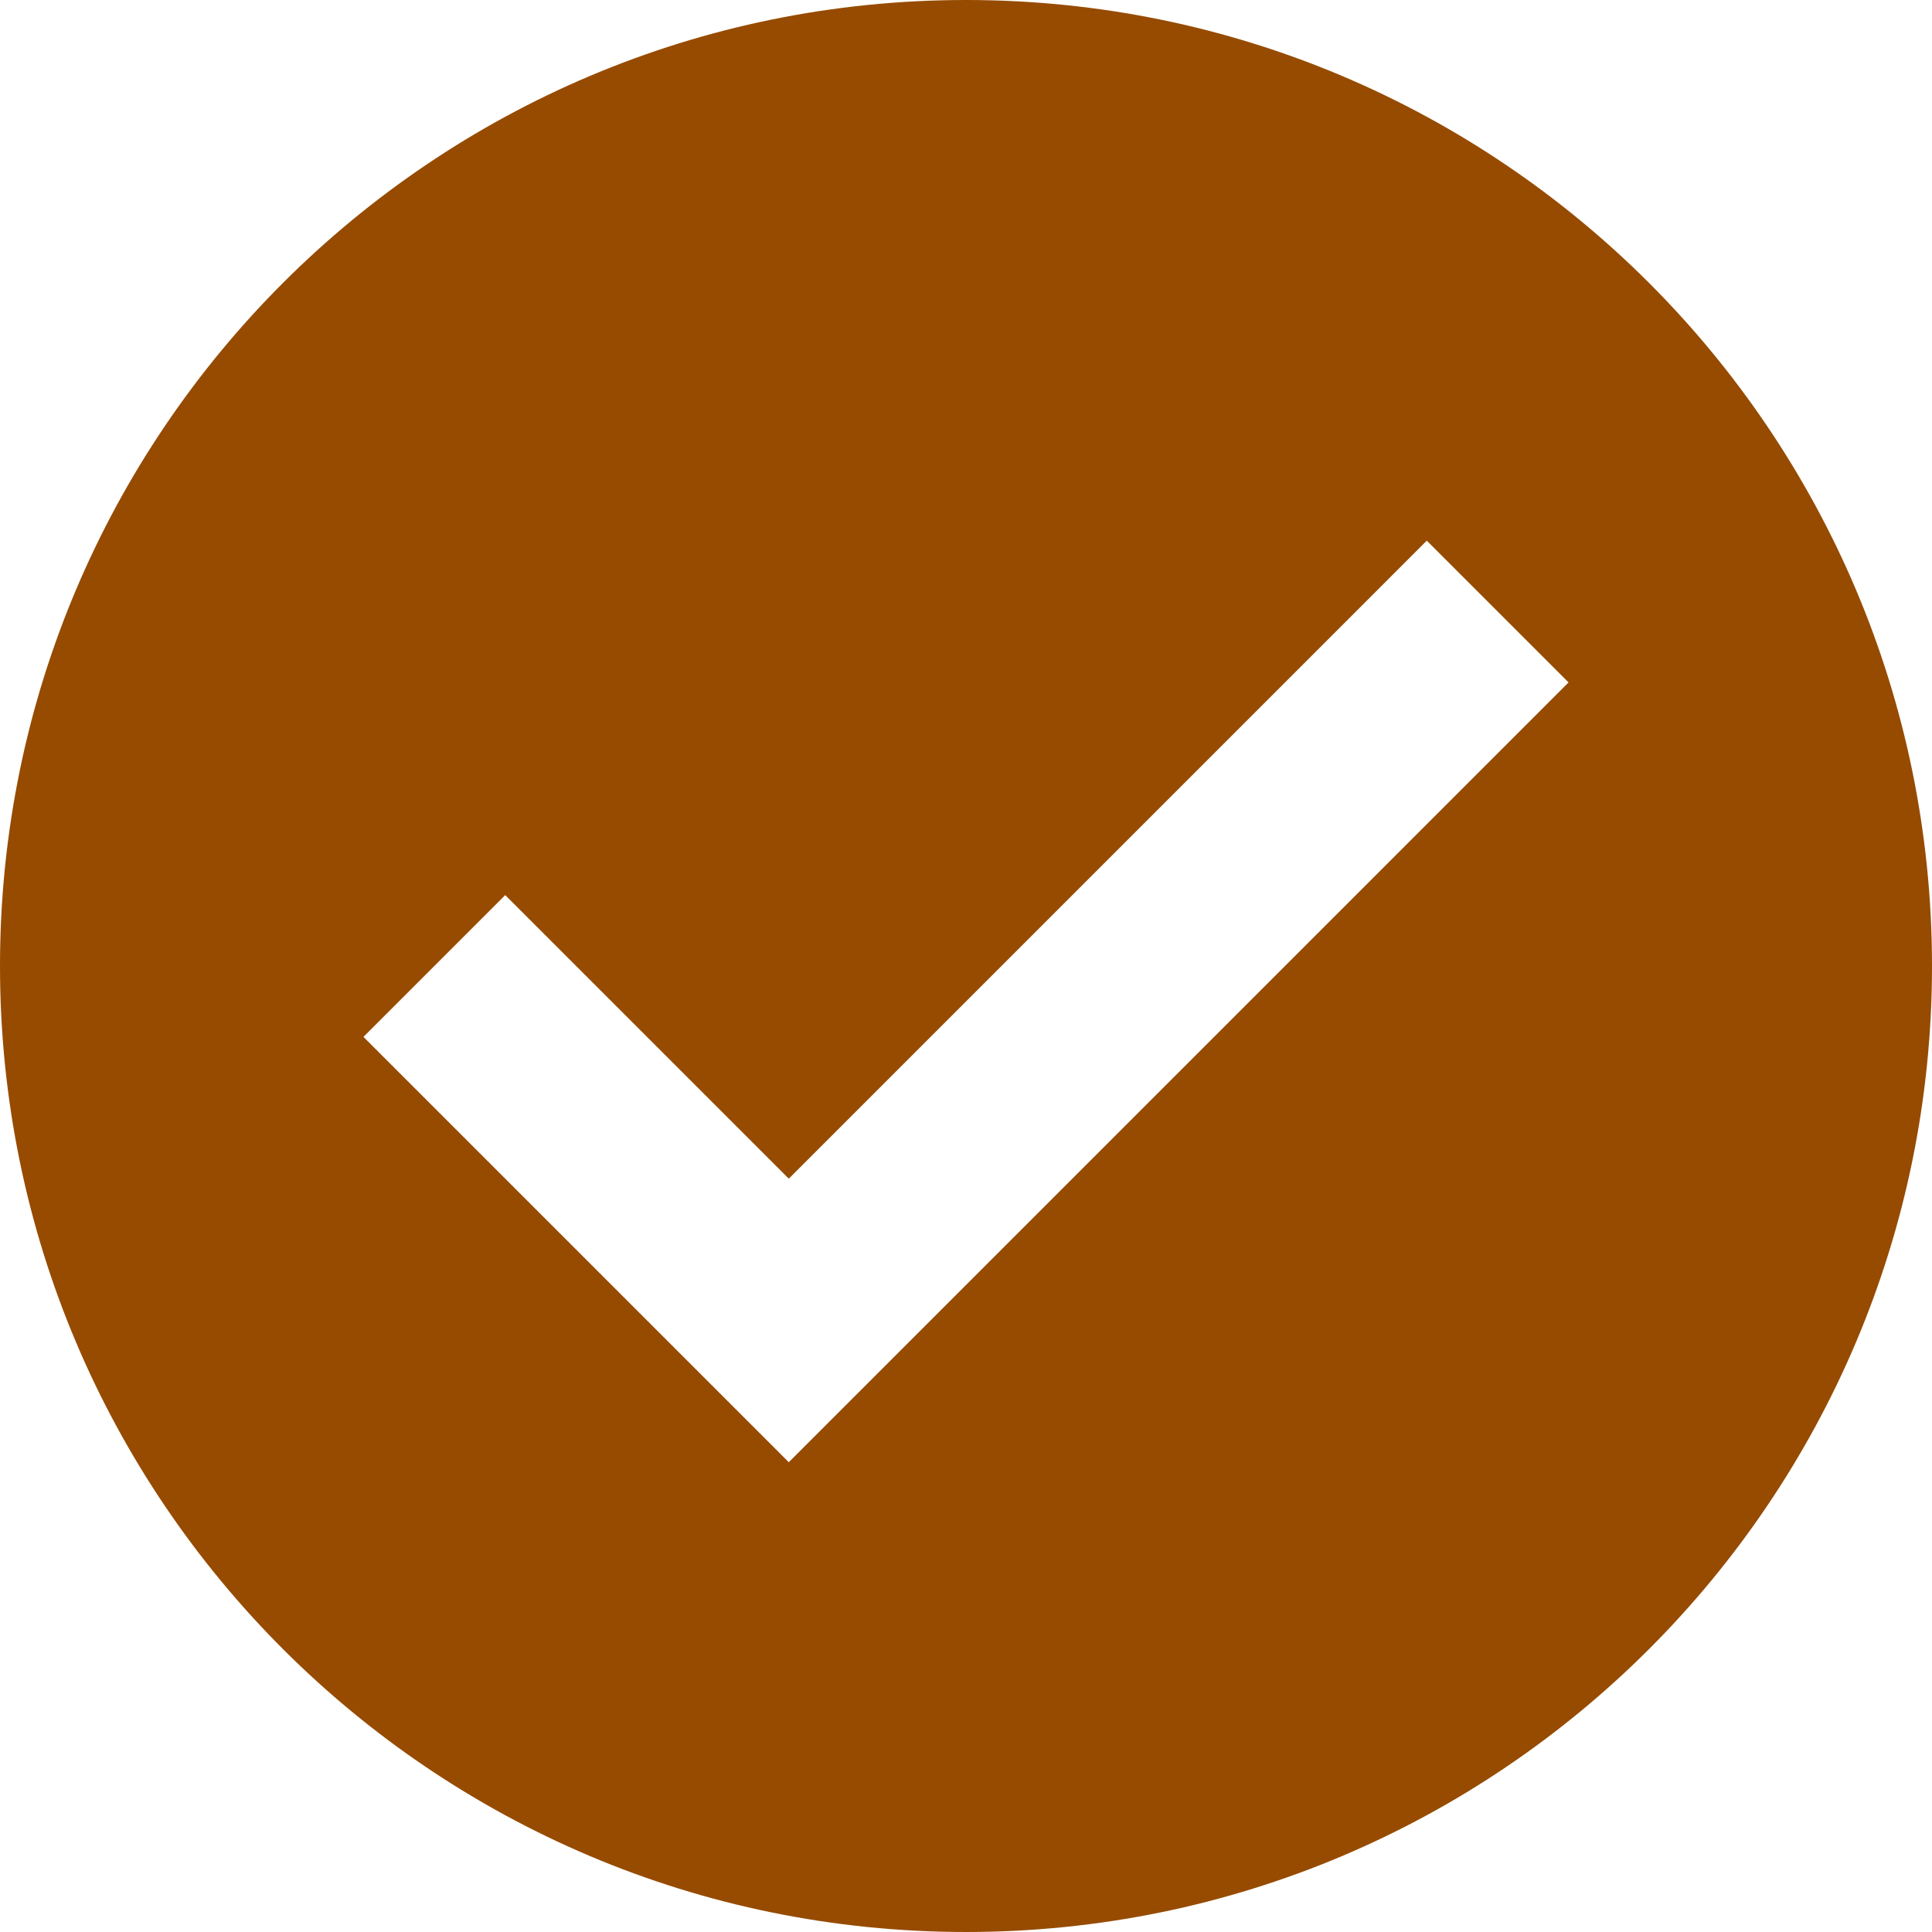
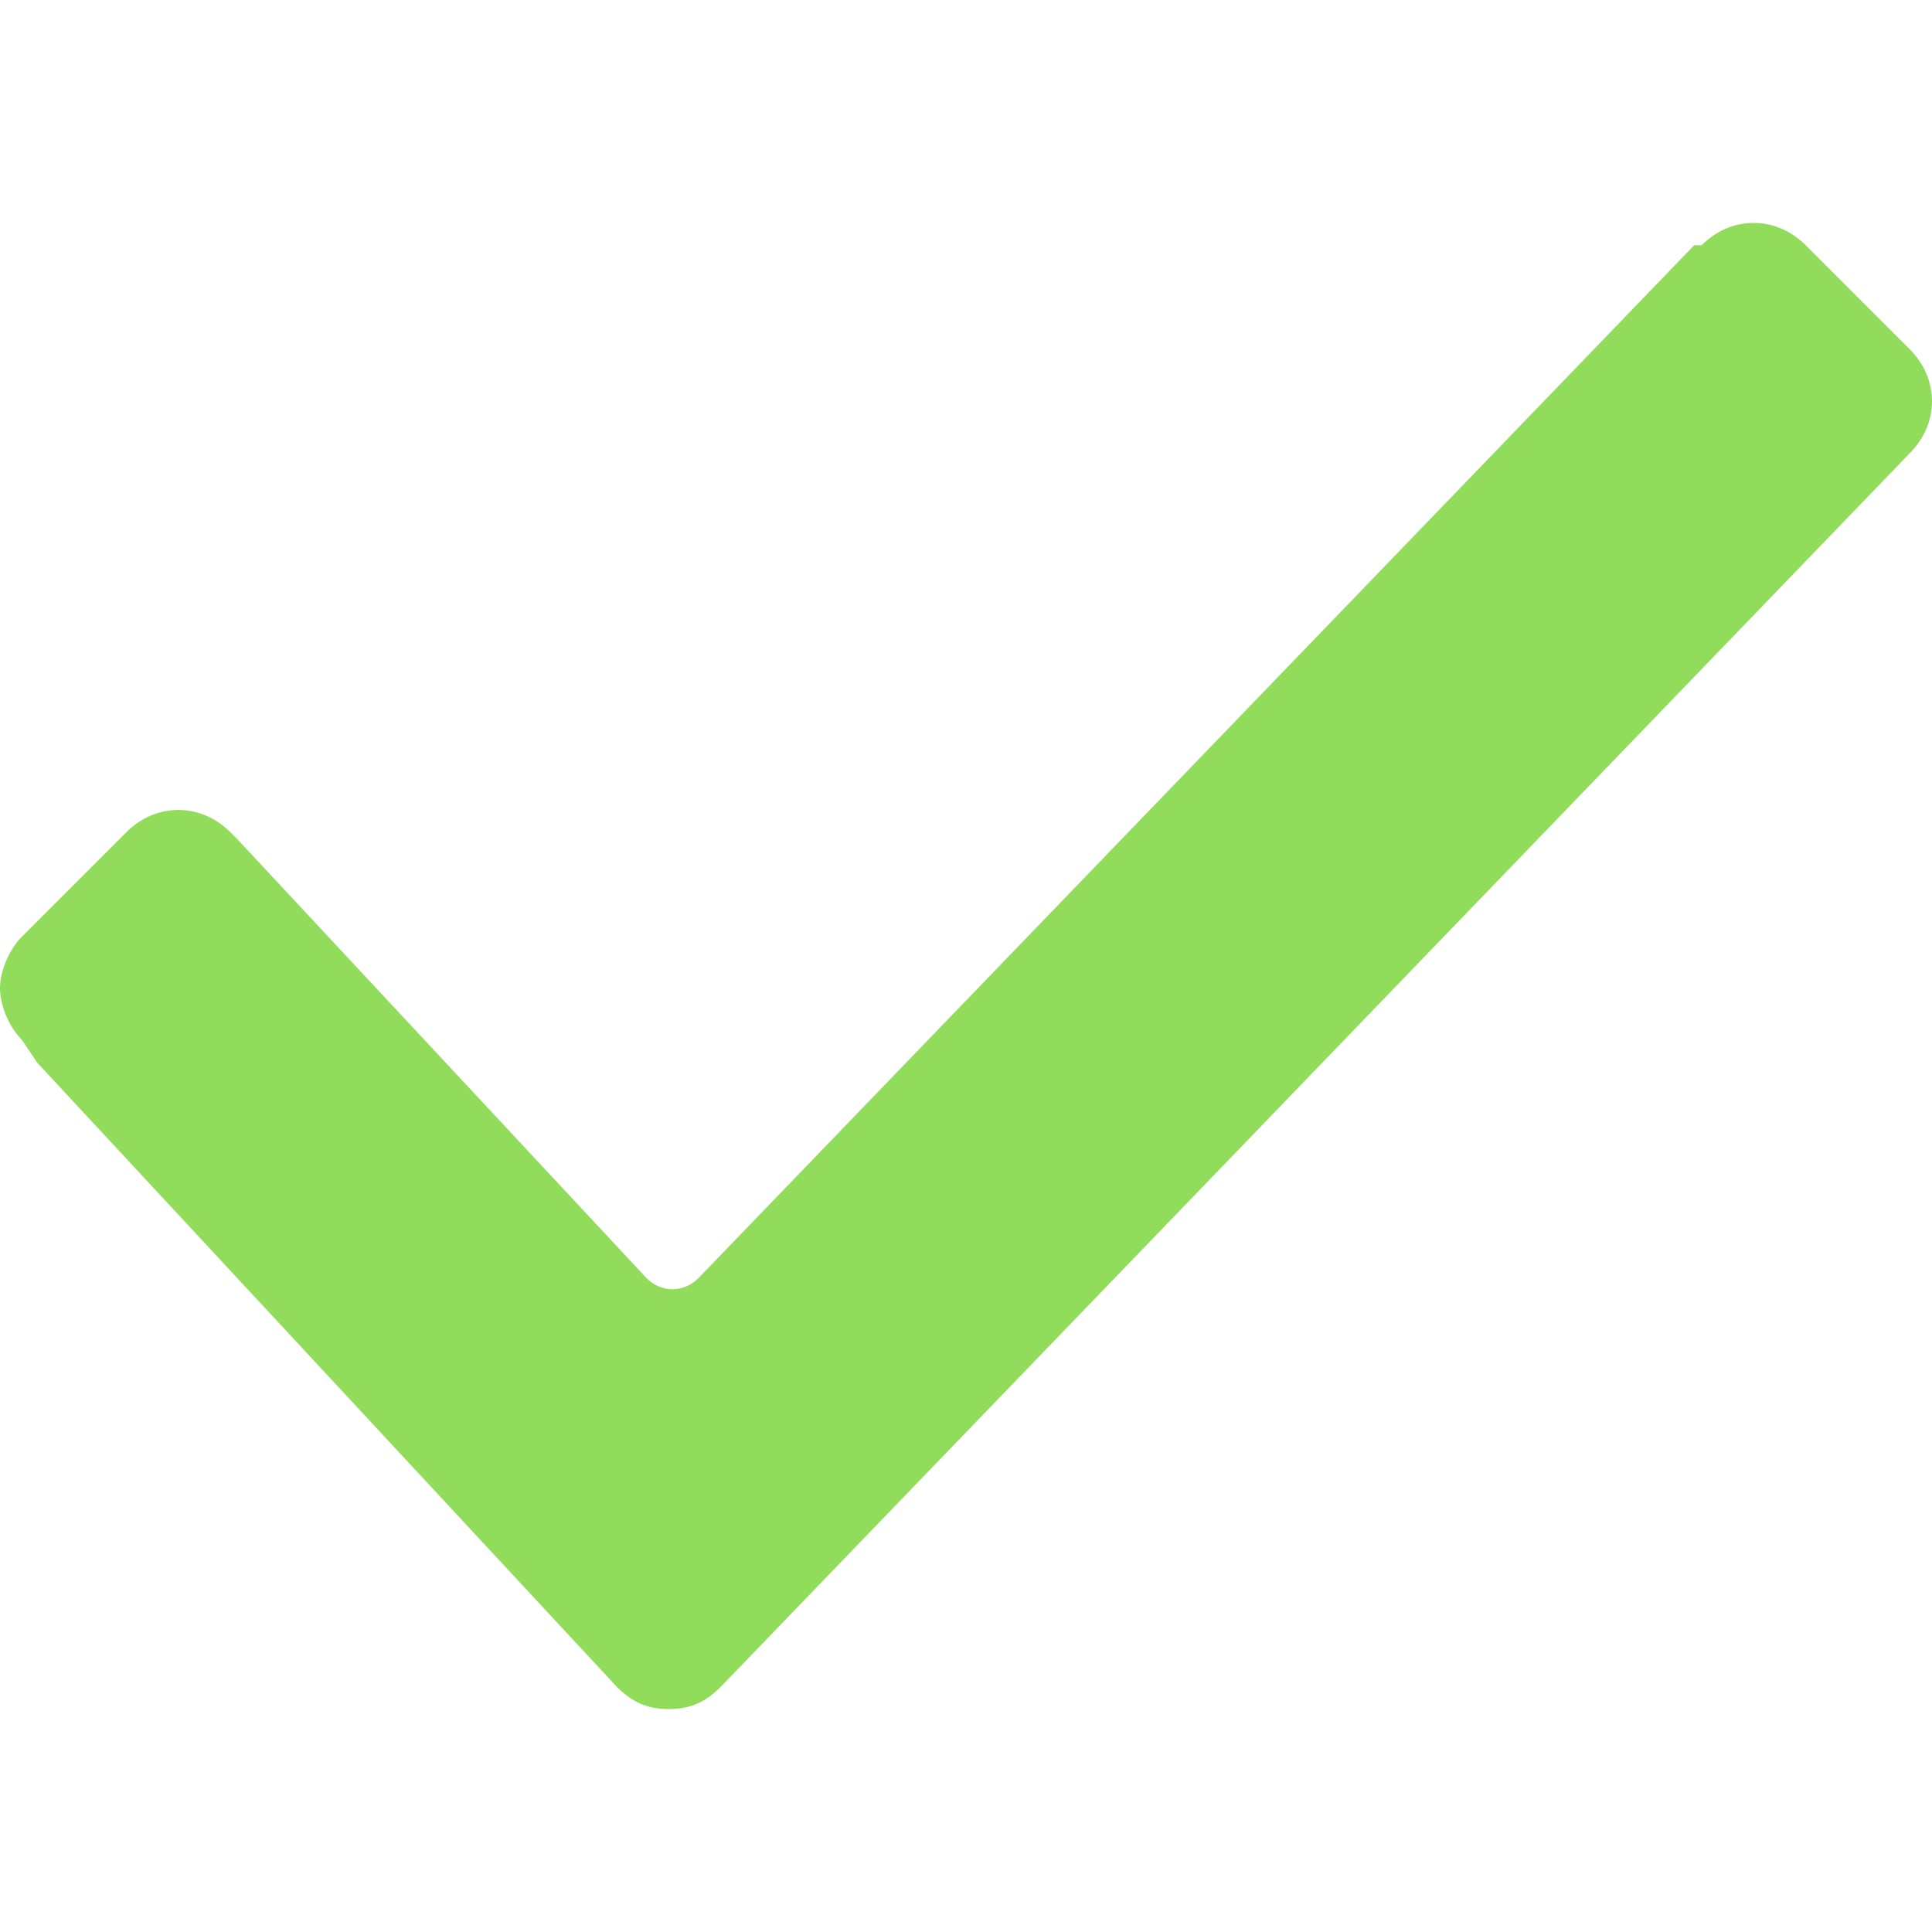
- <svg xmlns="http://www.w3.org/2000/svg" version="1.1" id="Layer_1" x="0px" y="0px" viewBox="0 0 426.667 426.667" style="enable-background:new 0 0 426.667 426.667;" xml:space="preserve">
-   <path style="fill:#964B00;" d="M213.333,0C95.518,0,0,95.514,0,213.333s95.518,213.333,213.333,213.333  c117.828,0,213.333-95.514,213.333-213.333S331.157,0,213.333,0z M174.199,322.918l-93.935-93.931l31.309-31.309l62.626,62.622  l140.894-140.898l31.309,31.309L174.199,322.918z" />
-   <g>
- </g>
-   <g>
- </g>
-   <g>
- </g>
-   <g>
- </g>
-   <g>
- </g>
-   <g>
- </g>
-   <g>
- </g>
-   <g>
- </g>
-   <g>
- </g>
-   <g>
- </g>
-   <g>
- </g>
-   <g>
- </g>
-   <g>
- </g>
-   <g>
- </g>
-   <g>
- </g>
+ <svg xmlns="http://www.w3.org/2000/svg" version="1.1" viewBox="0 0 26 26" enable-background="new 0 0 26 26" width="22px" height="22px">
+   <path d="m.3,14c-0.2-0.2-0.3-0.5-0.3-0.7s0.1-0.5 0.3-0.7l1.4-1.4c0.4-0.4 1-0.4 1.4,0l.1,.1 5.5,5.9c0.2,0.2 0.5,0.2 0.7,0l13.4-13.9h0.1v-8.88178e-16c0.4-0.4 1-0.4 1.4,0l1.4,1.4c0.4,0.4 0.4,1 0,1.4l0,0-16,16.6c-0.2,0.2-0.4,0.3-0.7,0.3-0.3,0-0.5-0.1-0.7-0.3l-7.8-8.4-.2-.3z" fill="#91DC5A" />
</svg>
